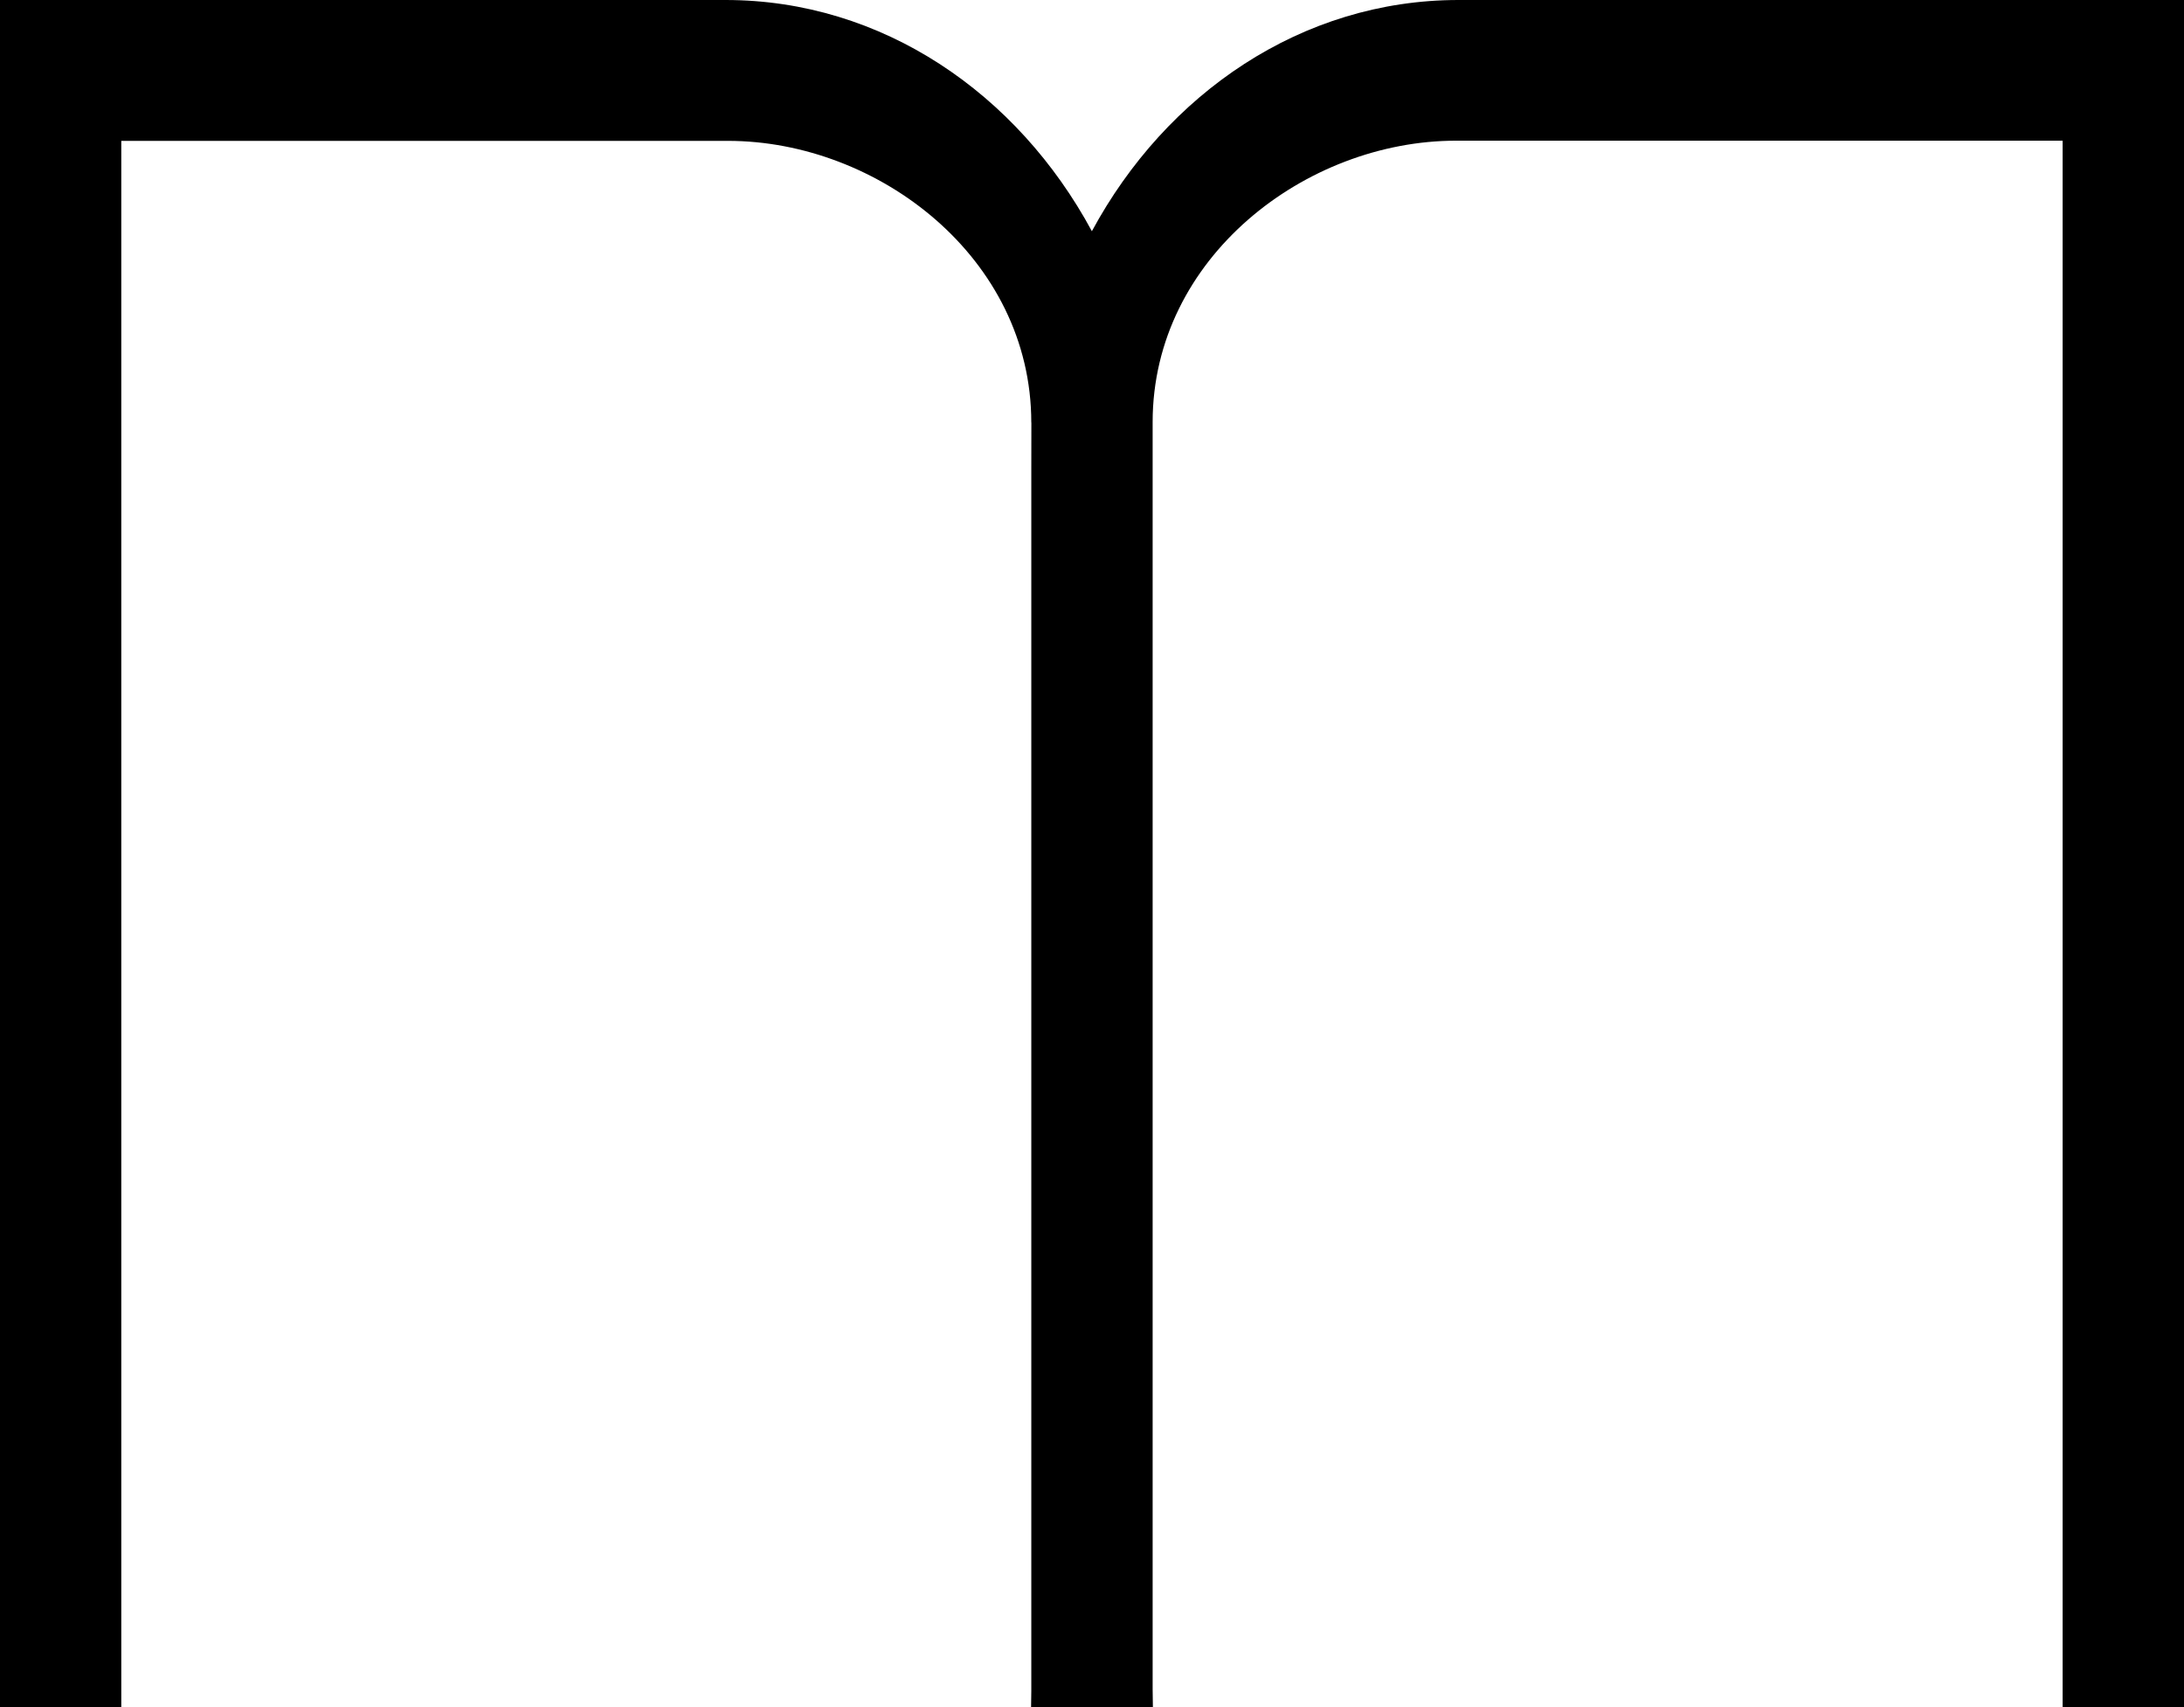
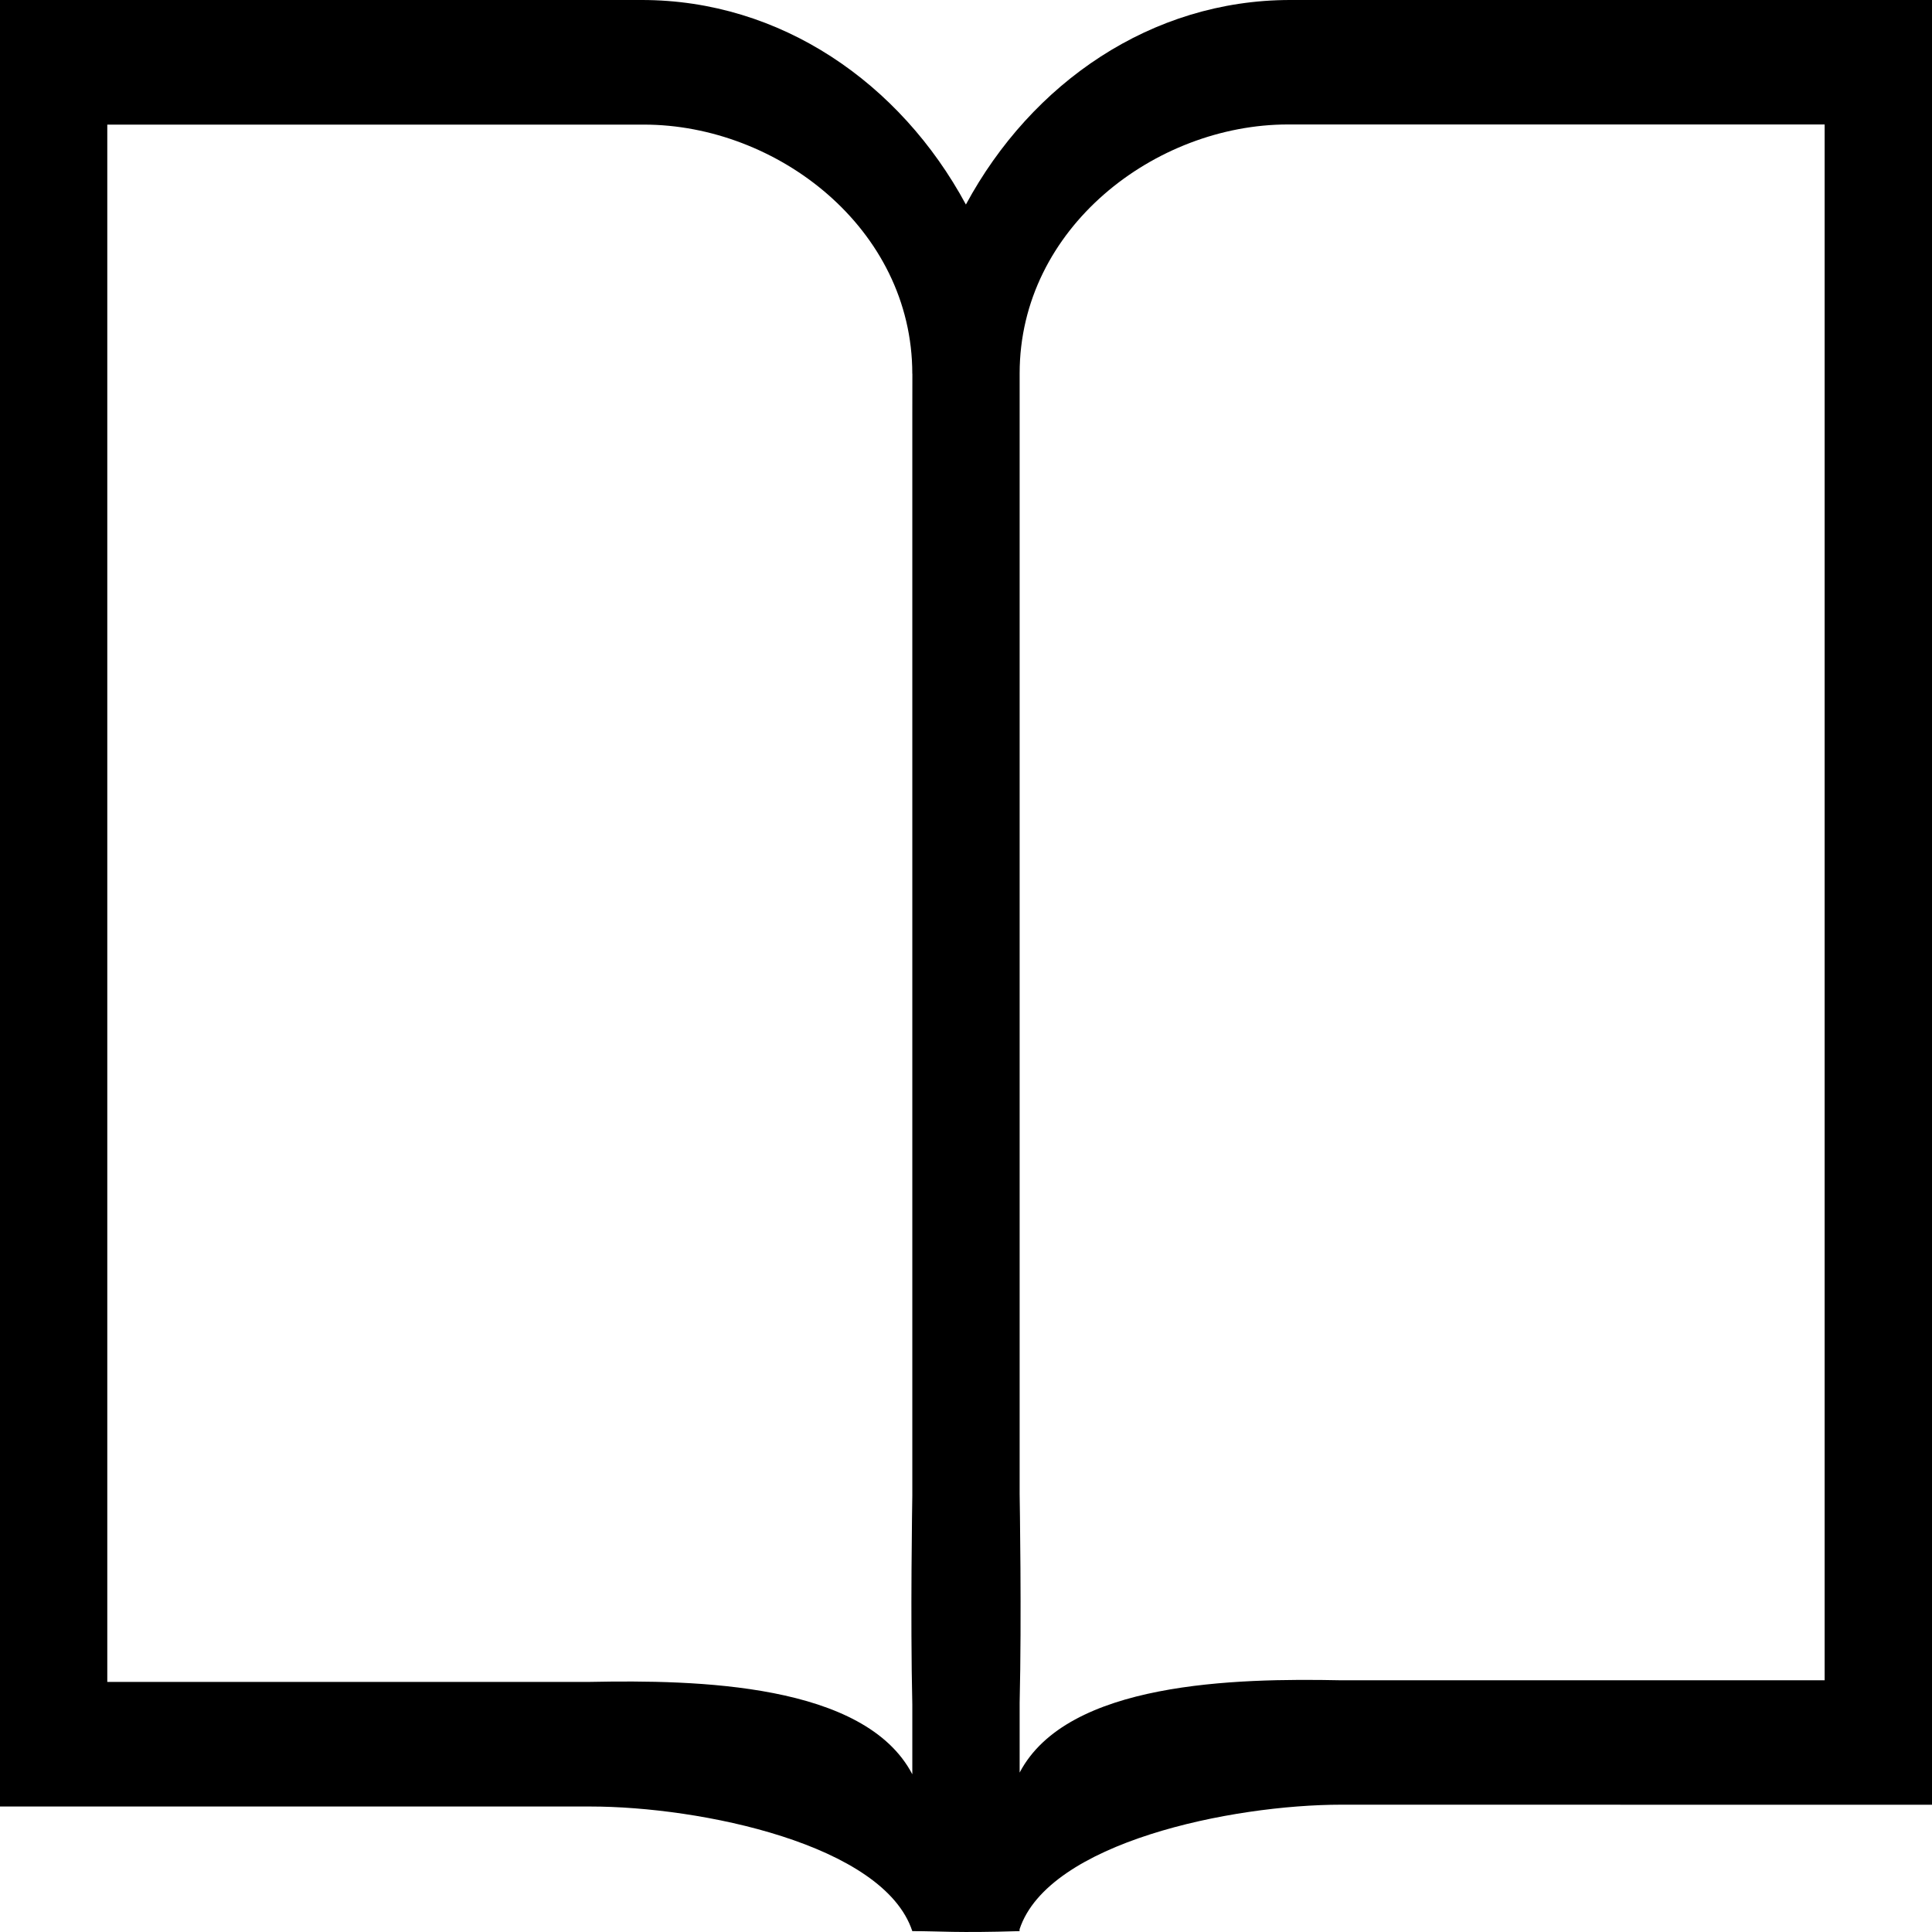
- <svg xmlns="http://www.w3.org/2000/svg" viewBox="0 0 128 100">
-   <path fill="currentColor" d="M88.883 119.565c-7.284 0-19.434 2.495-21.333 8.25v.127c-4.232.13-5.222 0-7.108 0-1.895-5.76-14.045-8.256-21.333-8.256H0V0h42.523c9.179 0 17.109 5.47 21.47 13.551C68.352 5.475 76.295 0 85.478 0H128v119.57l-39.113-.005h-.004zM60.442 24.763c0-9.651-8.978-16.507-17.777-16.507H7.108V111.43H39.11c7.054-.14 18.177.082 21.333 6.12v-4.628c-.134-5.722-.004-13.522 0-13.832V27.413l.004-2.655-.004.005zm60.442-16.517h-35.55c-8.802 0-17.78 6.856-17.78 16.493v74.259c.004.32.138 8.115 0 13.813v4.627c3.155-6.022 14.279-6.26 21.333-6.114h32V8.25l-.003-.005z" />
+ <svg xmlns="http://www.w3.org/2000/svg" viewBox="0 0 128 128">
+   <path d="M88.883 119.565c-7.284 0-19.434 2.495-21.333 8.25v.127c-4.232.13-5.222 0-7.108 0-1.895-5.76-14.045-8.256-21.333-8.256H0V0h42.523c9.179 0 17.109 5.47 21.47 13.551C68.352 5.475 76.295 0 85.478 0H128v119.57l-39.113-.005h-.004zM60.442 24.763c0-9.651-8.978-16.507-17.777-16.507H7.108V111.43H39.11c7.054-.14 18.177.082 21.333 6.12v-4.628c-.134-5.722-.004-13.522 0-13.832V27.413l.004-2.655-.004.005zm60.442-16.517h-35.55c-8.802 0-17.78 6.856-17.78 16.493v74.259c.004.32.138 8.115 0 13.813v4.627c3.155-6.022 14.279-6.26 21.333-6.114h32V8.25l-.003-.005z" />
</svg>
